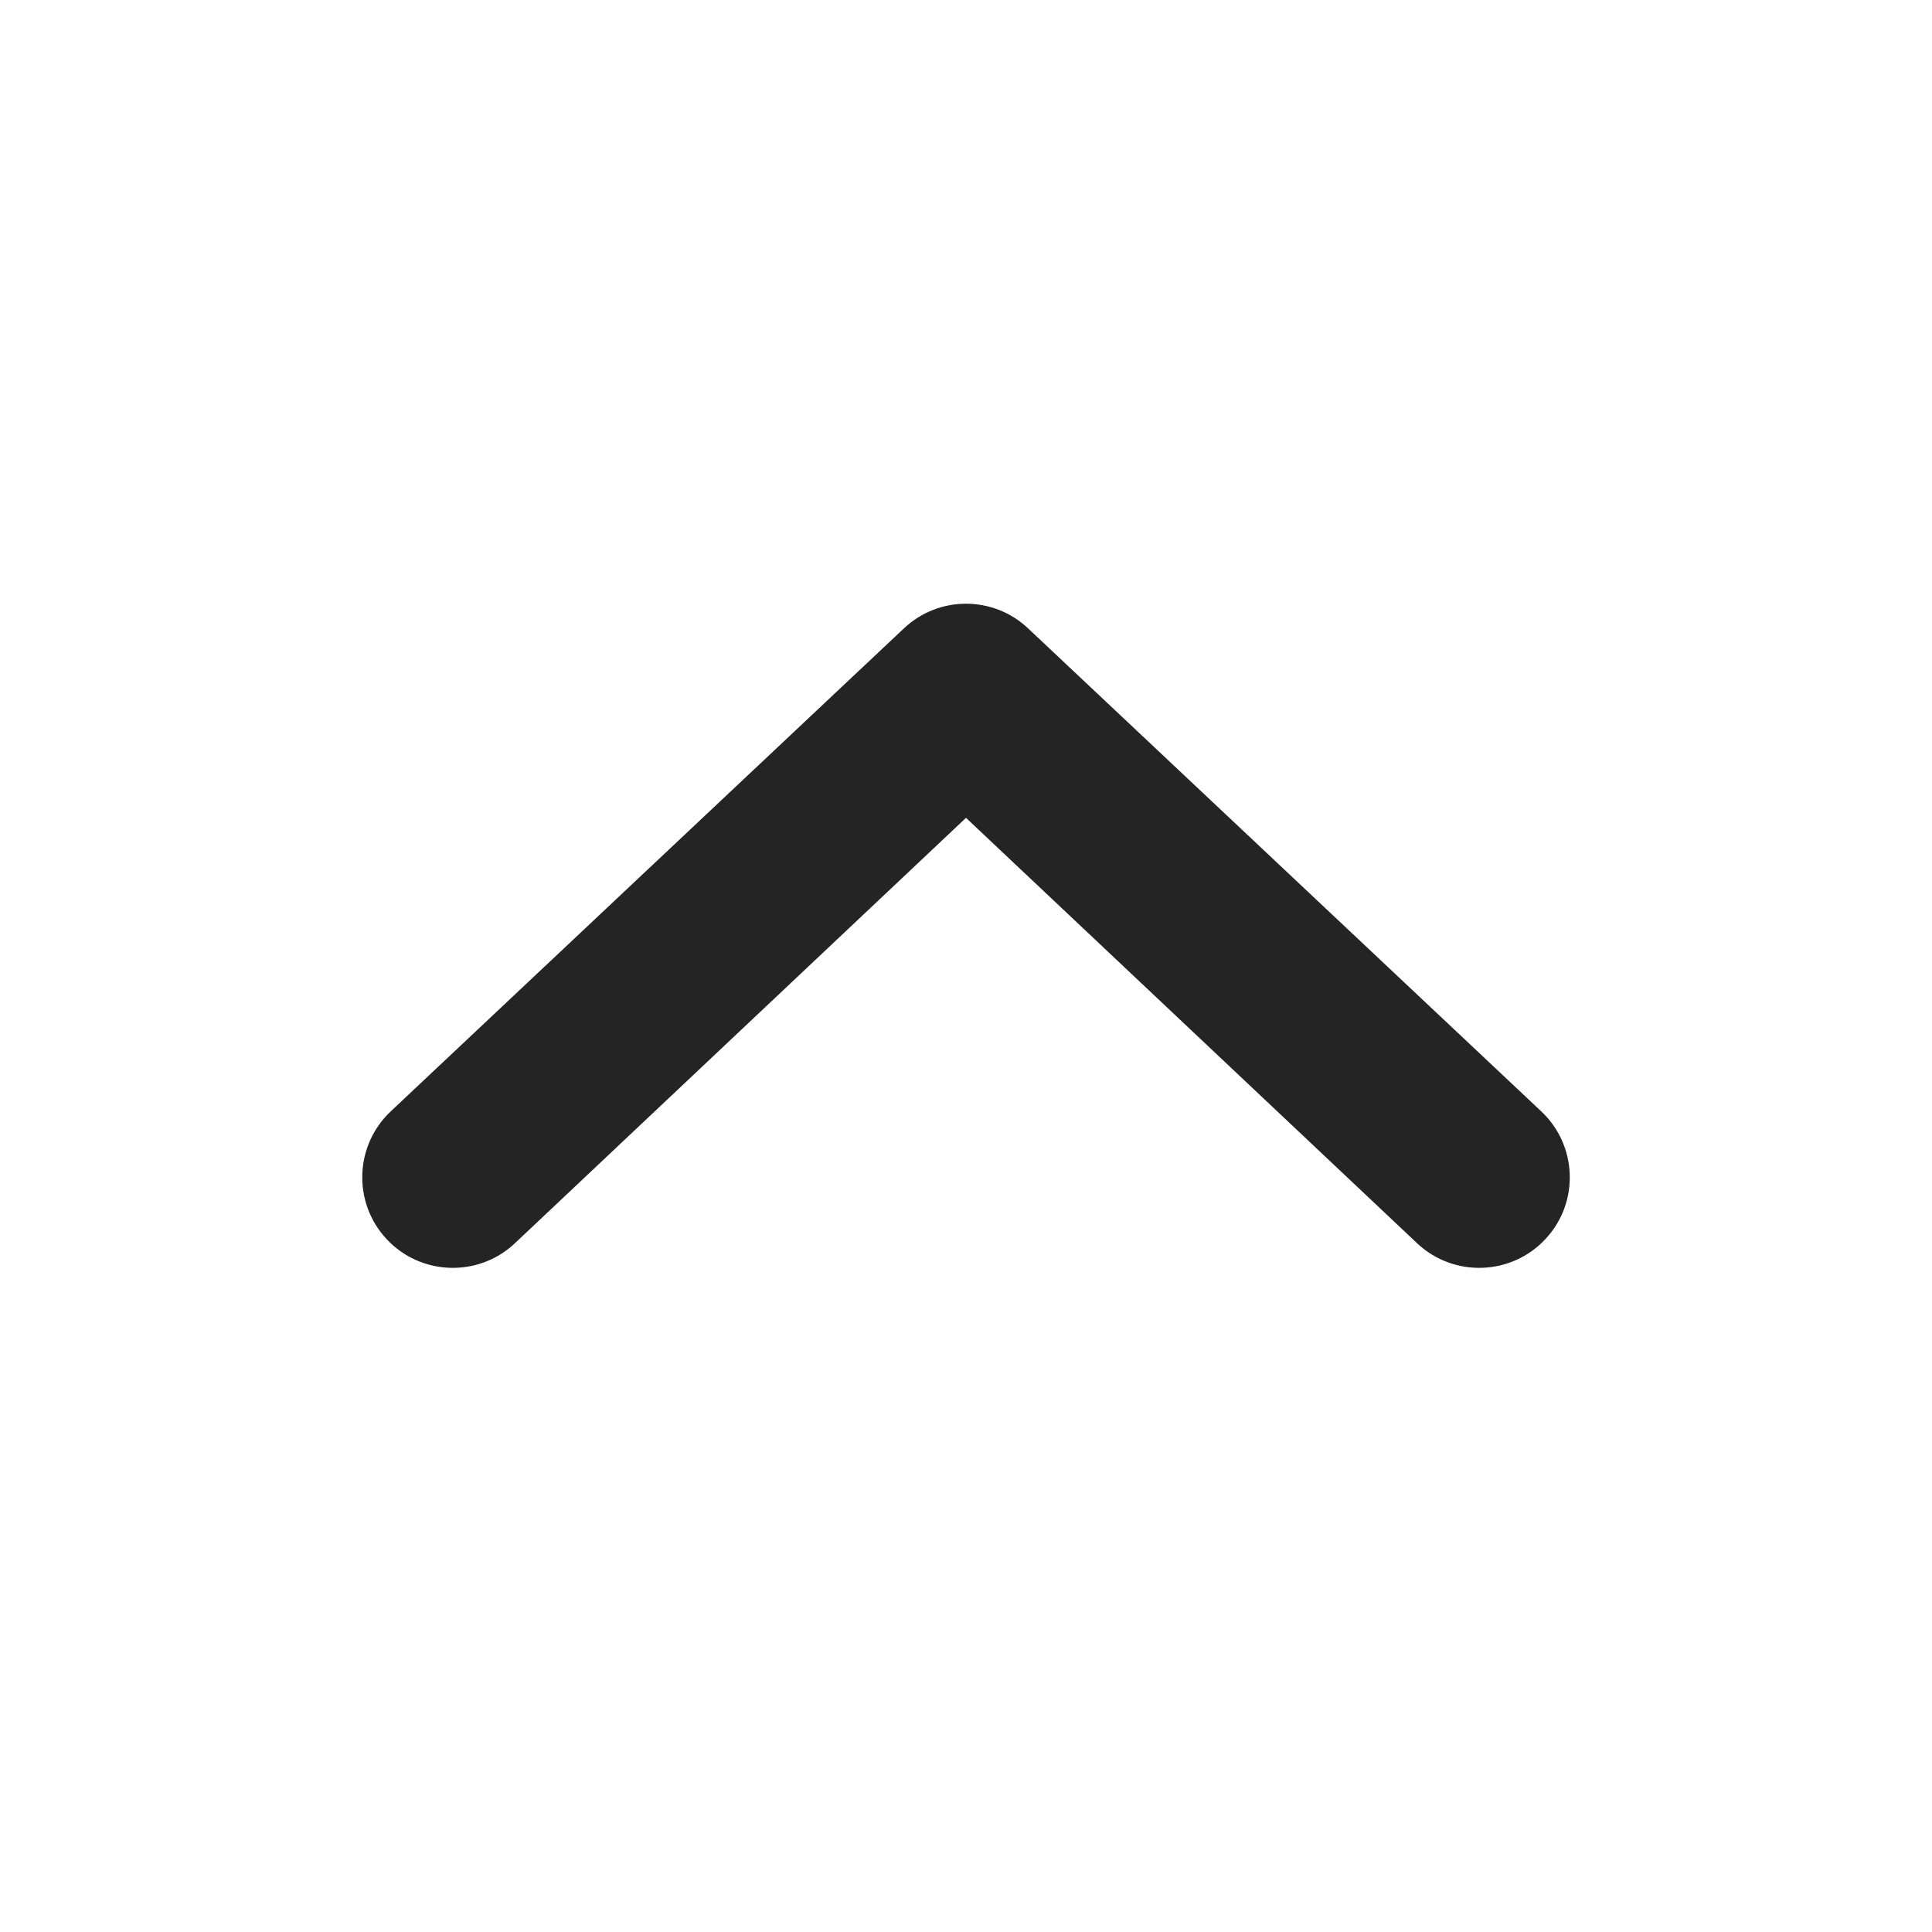
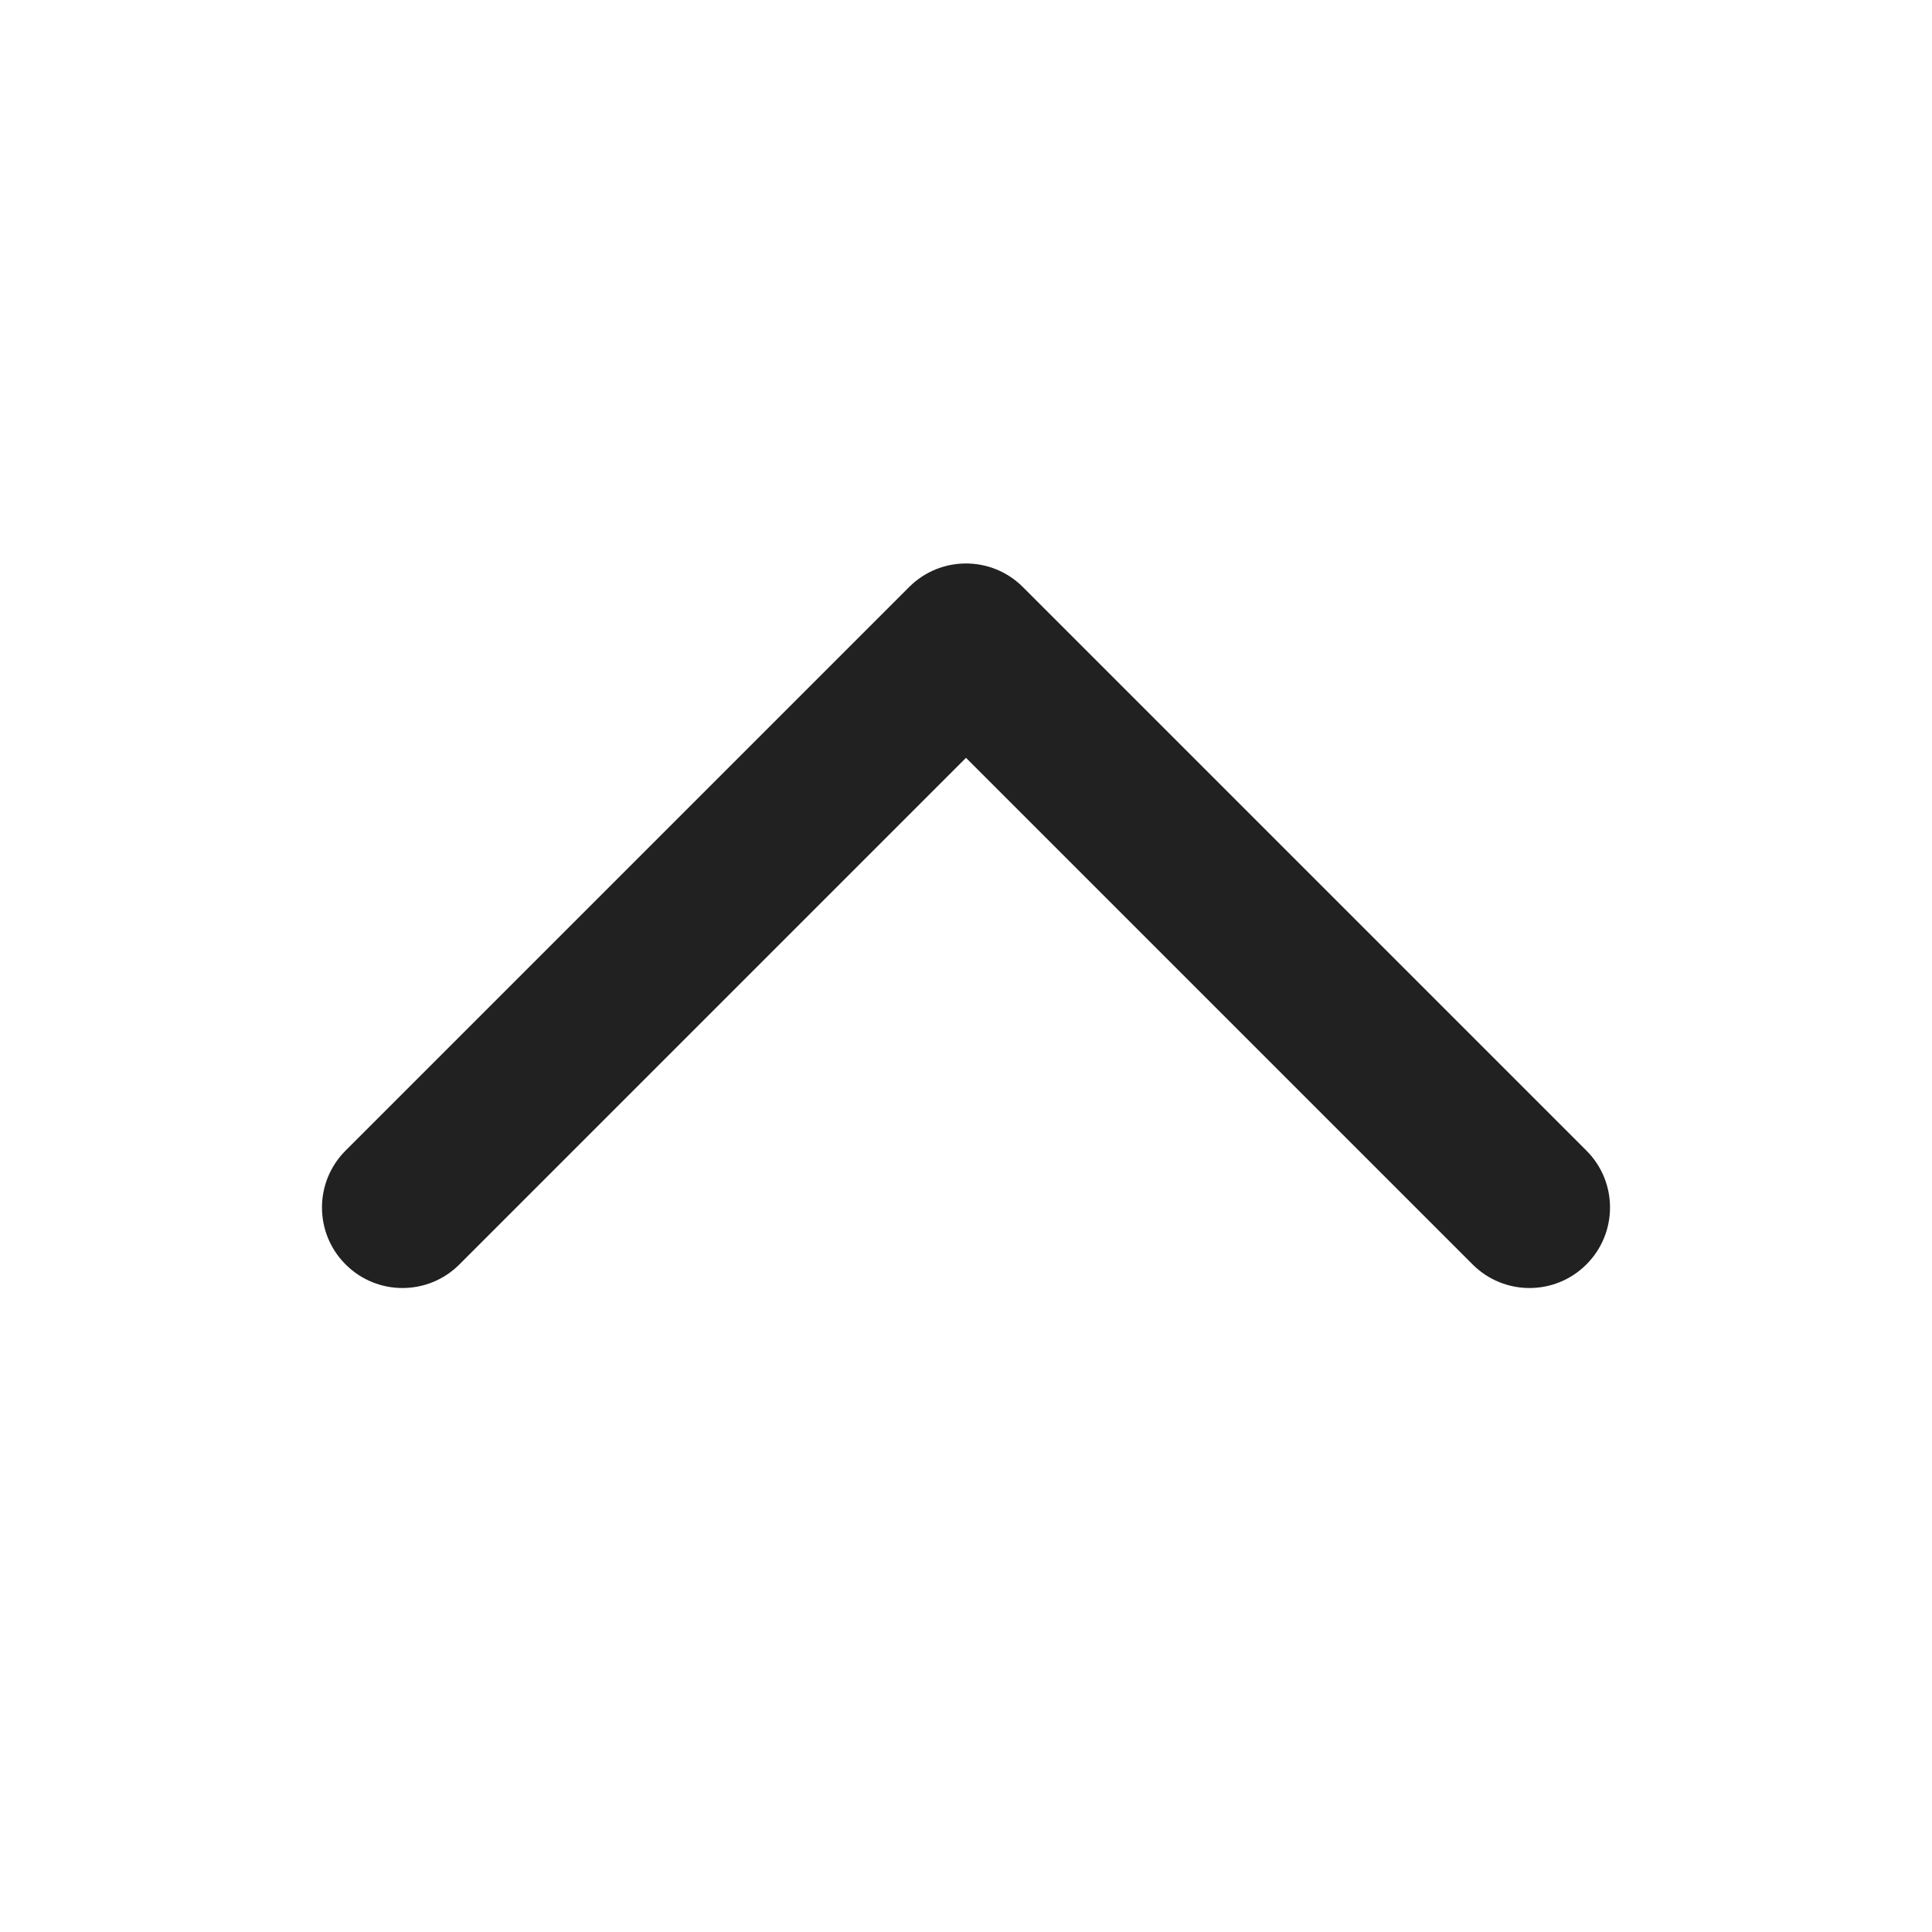
- <svg xmlns="http://www.w3.org/2000/svg" width="16" height="16" viewBox="0 0 16 16" fill="none">
-   <path d="M3.2 10.26C3.482 10.564 3.957 10.581 4.26 10.3L8 6.773L11.74 10.3C12.043 10.581 12.518 10.564 12.8 10.26C13.082 9.957 13.064 9.482 12.76 9.2L8.51 5.2C8.223 4.933 7.777 4.933 7.49 5.2L3.24 9.2C2.936 9.482 2.919 9.957 3.2 10.26Z" fill="#242424" />
+ <svg xmlns="http://www.w3.org/2000/svg" width="24" height="24" viewBox="0 0 24 24" fill="none">
+   <path d="M4.293 15.707C4.683 16.098 5.317 16.098 5.707 15.707L12 9.414L18.293 15.707C18.683 16.098 19.317 16.098 19.707 15.707C20.098 15.317 20.098 14.683 19.707 14.293L12.707 7.293C12.317 6.902 11.683 6.902 11.293 7.293L4.293 14.293C3.902 14.683 3.902 15.317 4.293 15.707Z" fill="#212121" />
</svg>
